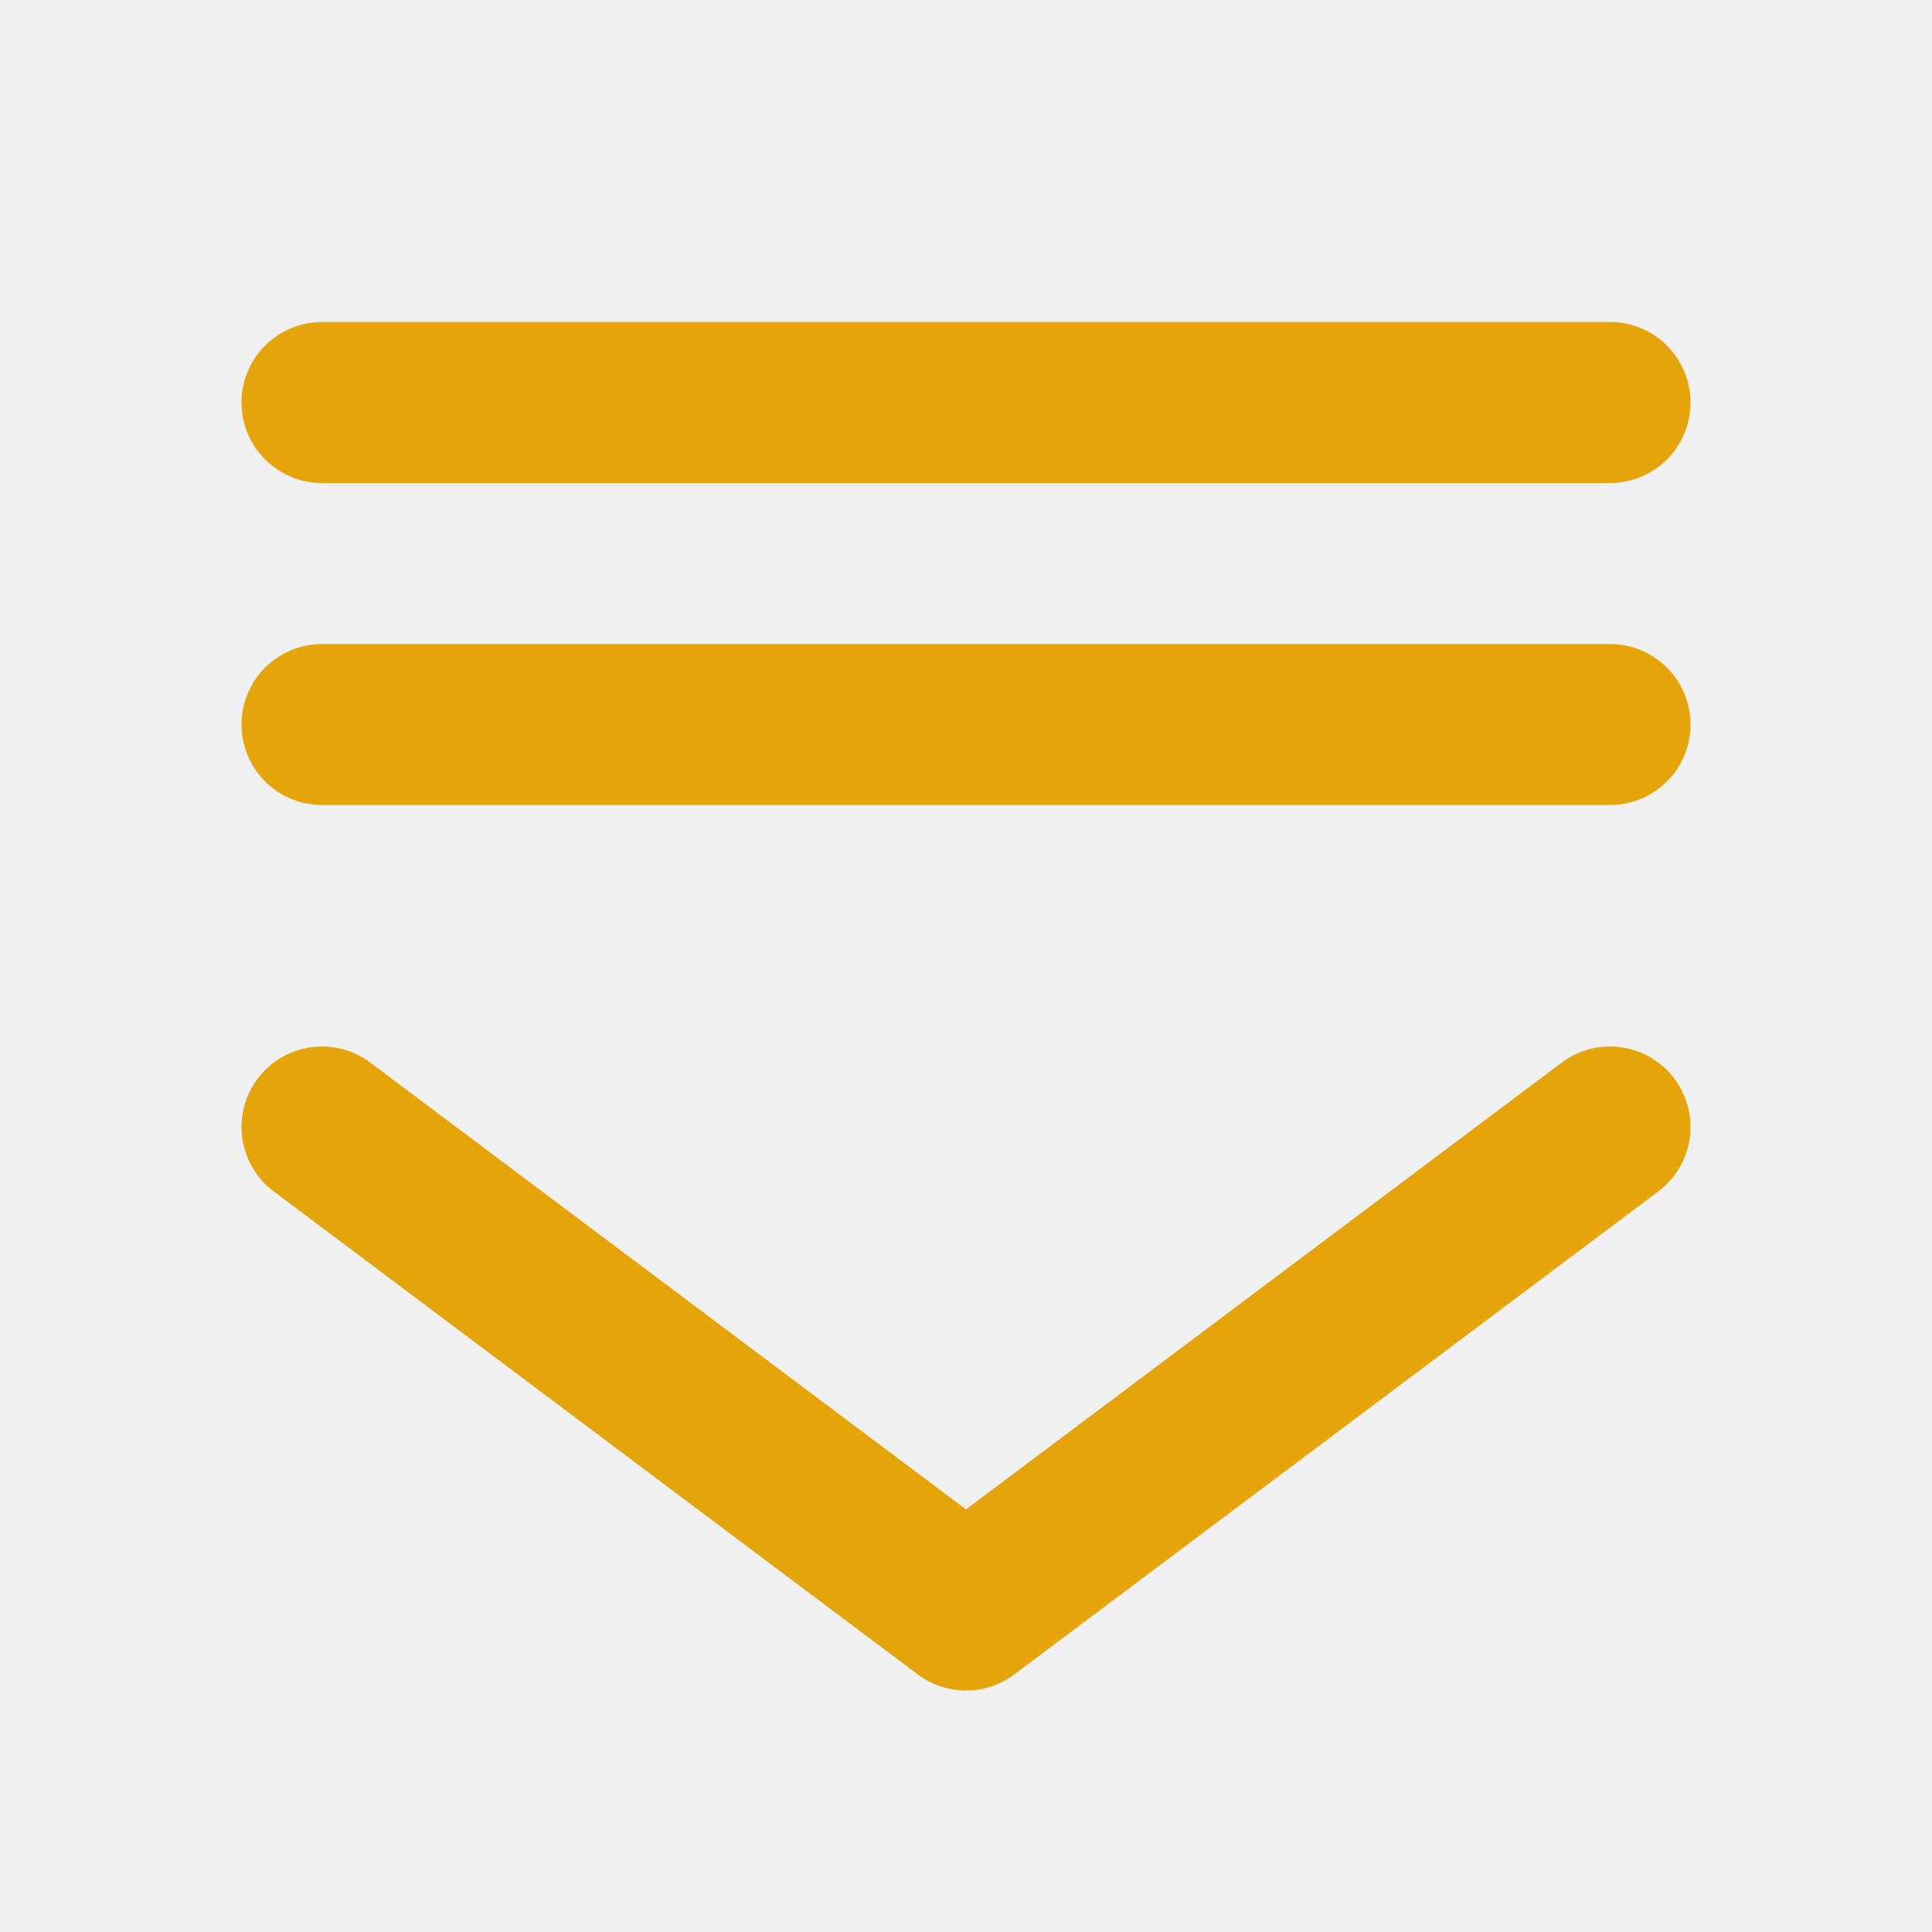
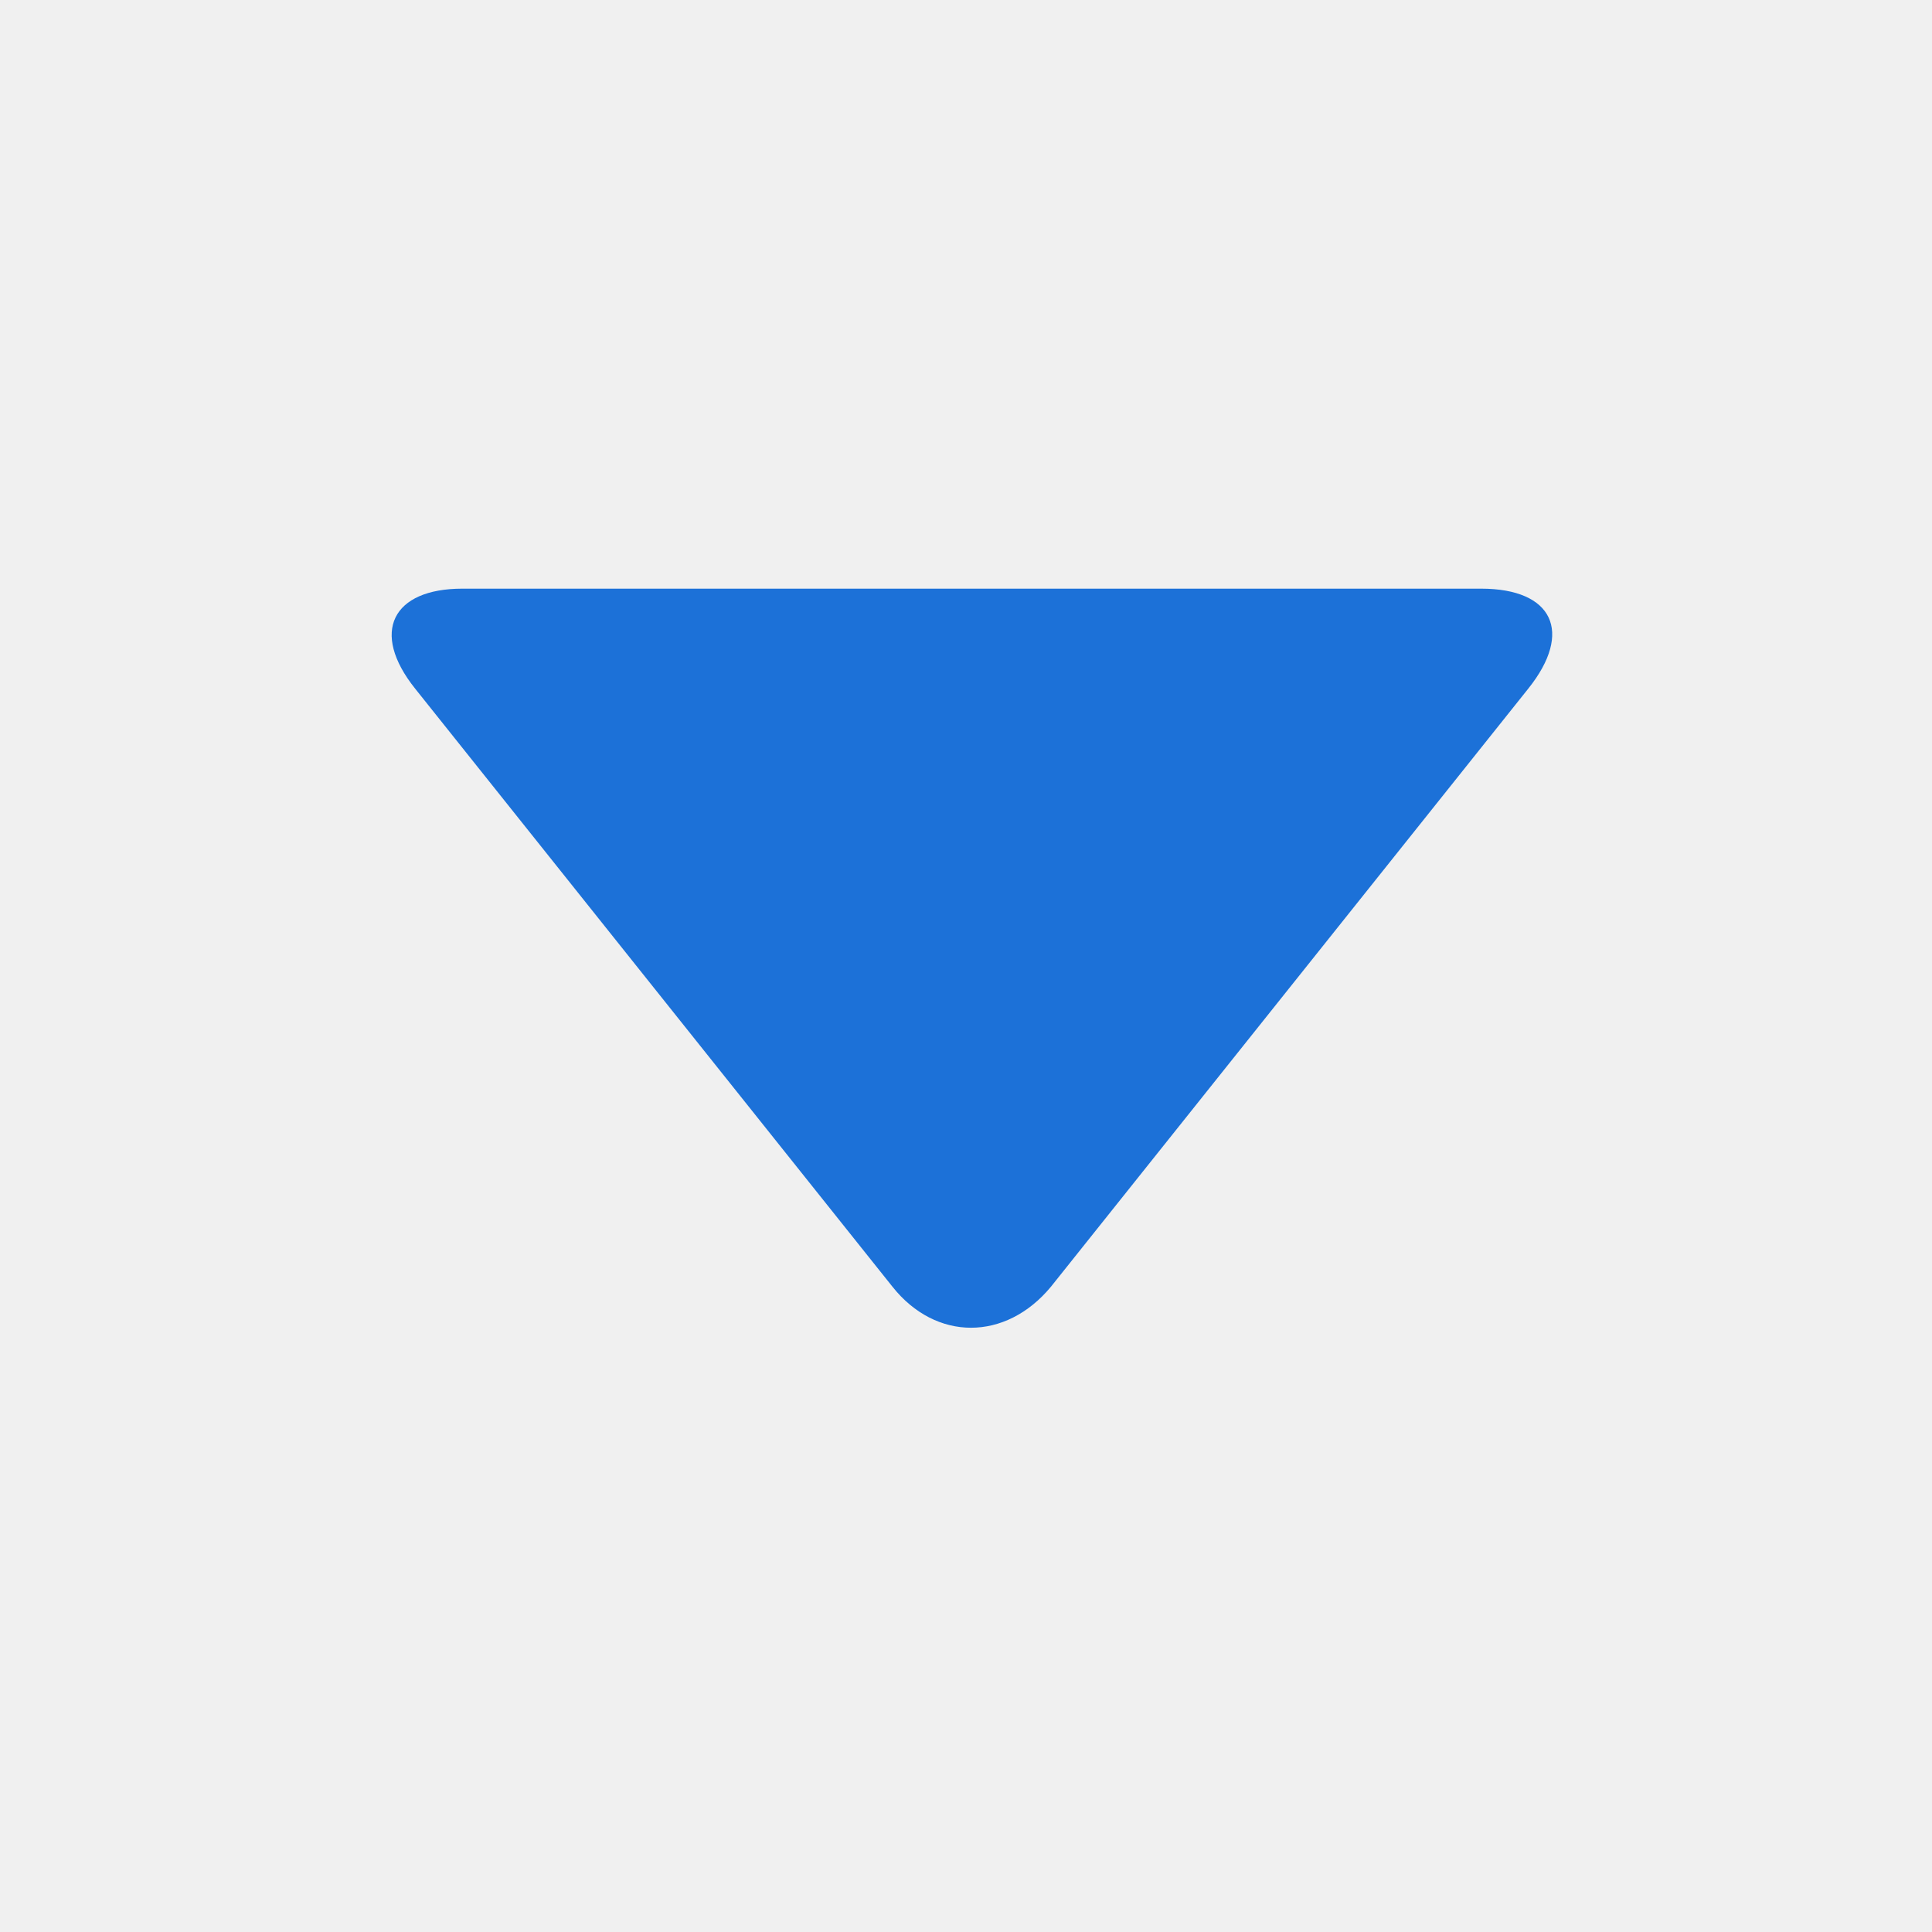
- <svg xmlns="http://www.w3.org/2000/svg" width="800px" height="800px" viewBox="0 0 48 48" fill="none">
+ <svg xmlns="http://www.w3.org/2000/svg" fill="#1c71d8" width="800px" height="800px" viewBox="-6.5 0 32 32" version="1.1">
  <g id="SVGRepo_bgCarrier" stroke-width="0" />
  <g id="SVGRepo_tracerCarrier" stroke-linecap="round" stroke-linejoin="round" />
  <g id="SVGRepo_iconCarrier">
-     <rect width="48" height="48" fill="white" fill-opacity="0.01" />
-     <path d="M40 28L24 40L8 28" stroke="#e5a50a" stroke-width="4" stroke-linecap="round" stroke-linejoin="round" />
-     <path d="M8 10H40" stroke="#e5a50a" stroke-width="4" stroke-linecap="round" />
-     <path d="M8 18H40" stroke="#e5a50a" stroke-width="4" stroke-linecap="round" />
+     <path d="M18.813 11.406l-7.906 9.906c-0.75 0.906-1.906 0.906-2.625 0l-7.906-9.906c-0.75-0.938-0.375-1.656 0.781-1.656h16.875c1.188 0 1.531 0.719 0.781 1.656z" />
  </g>
</svg>
